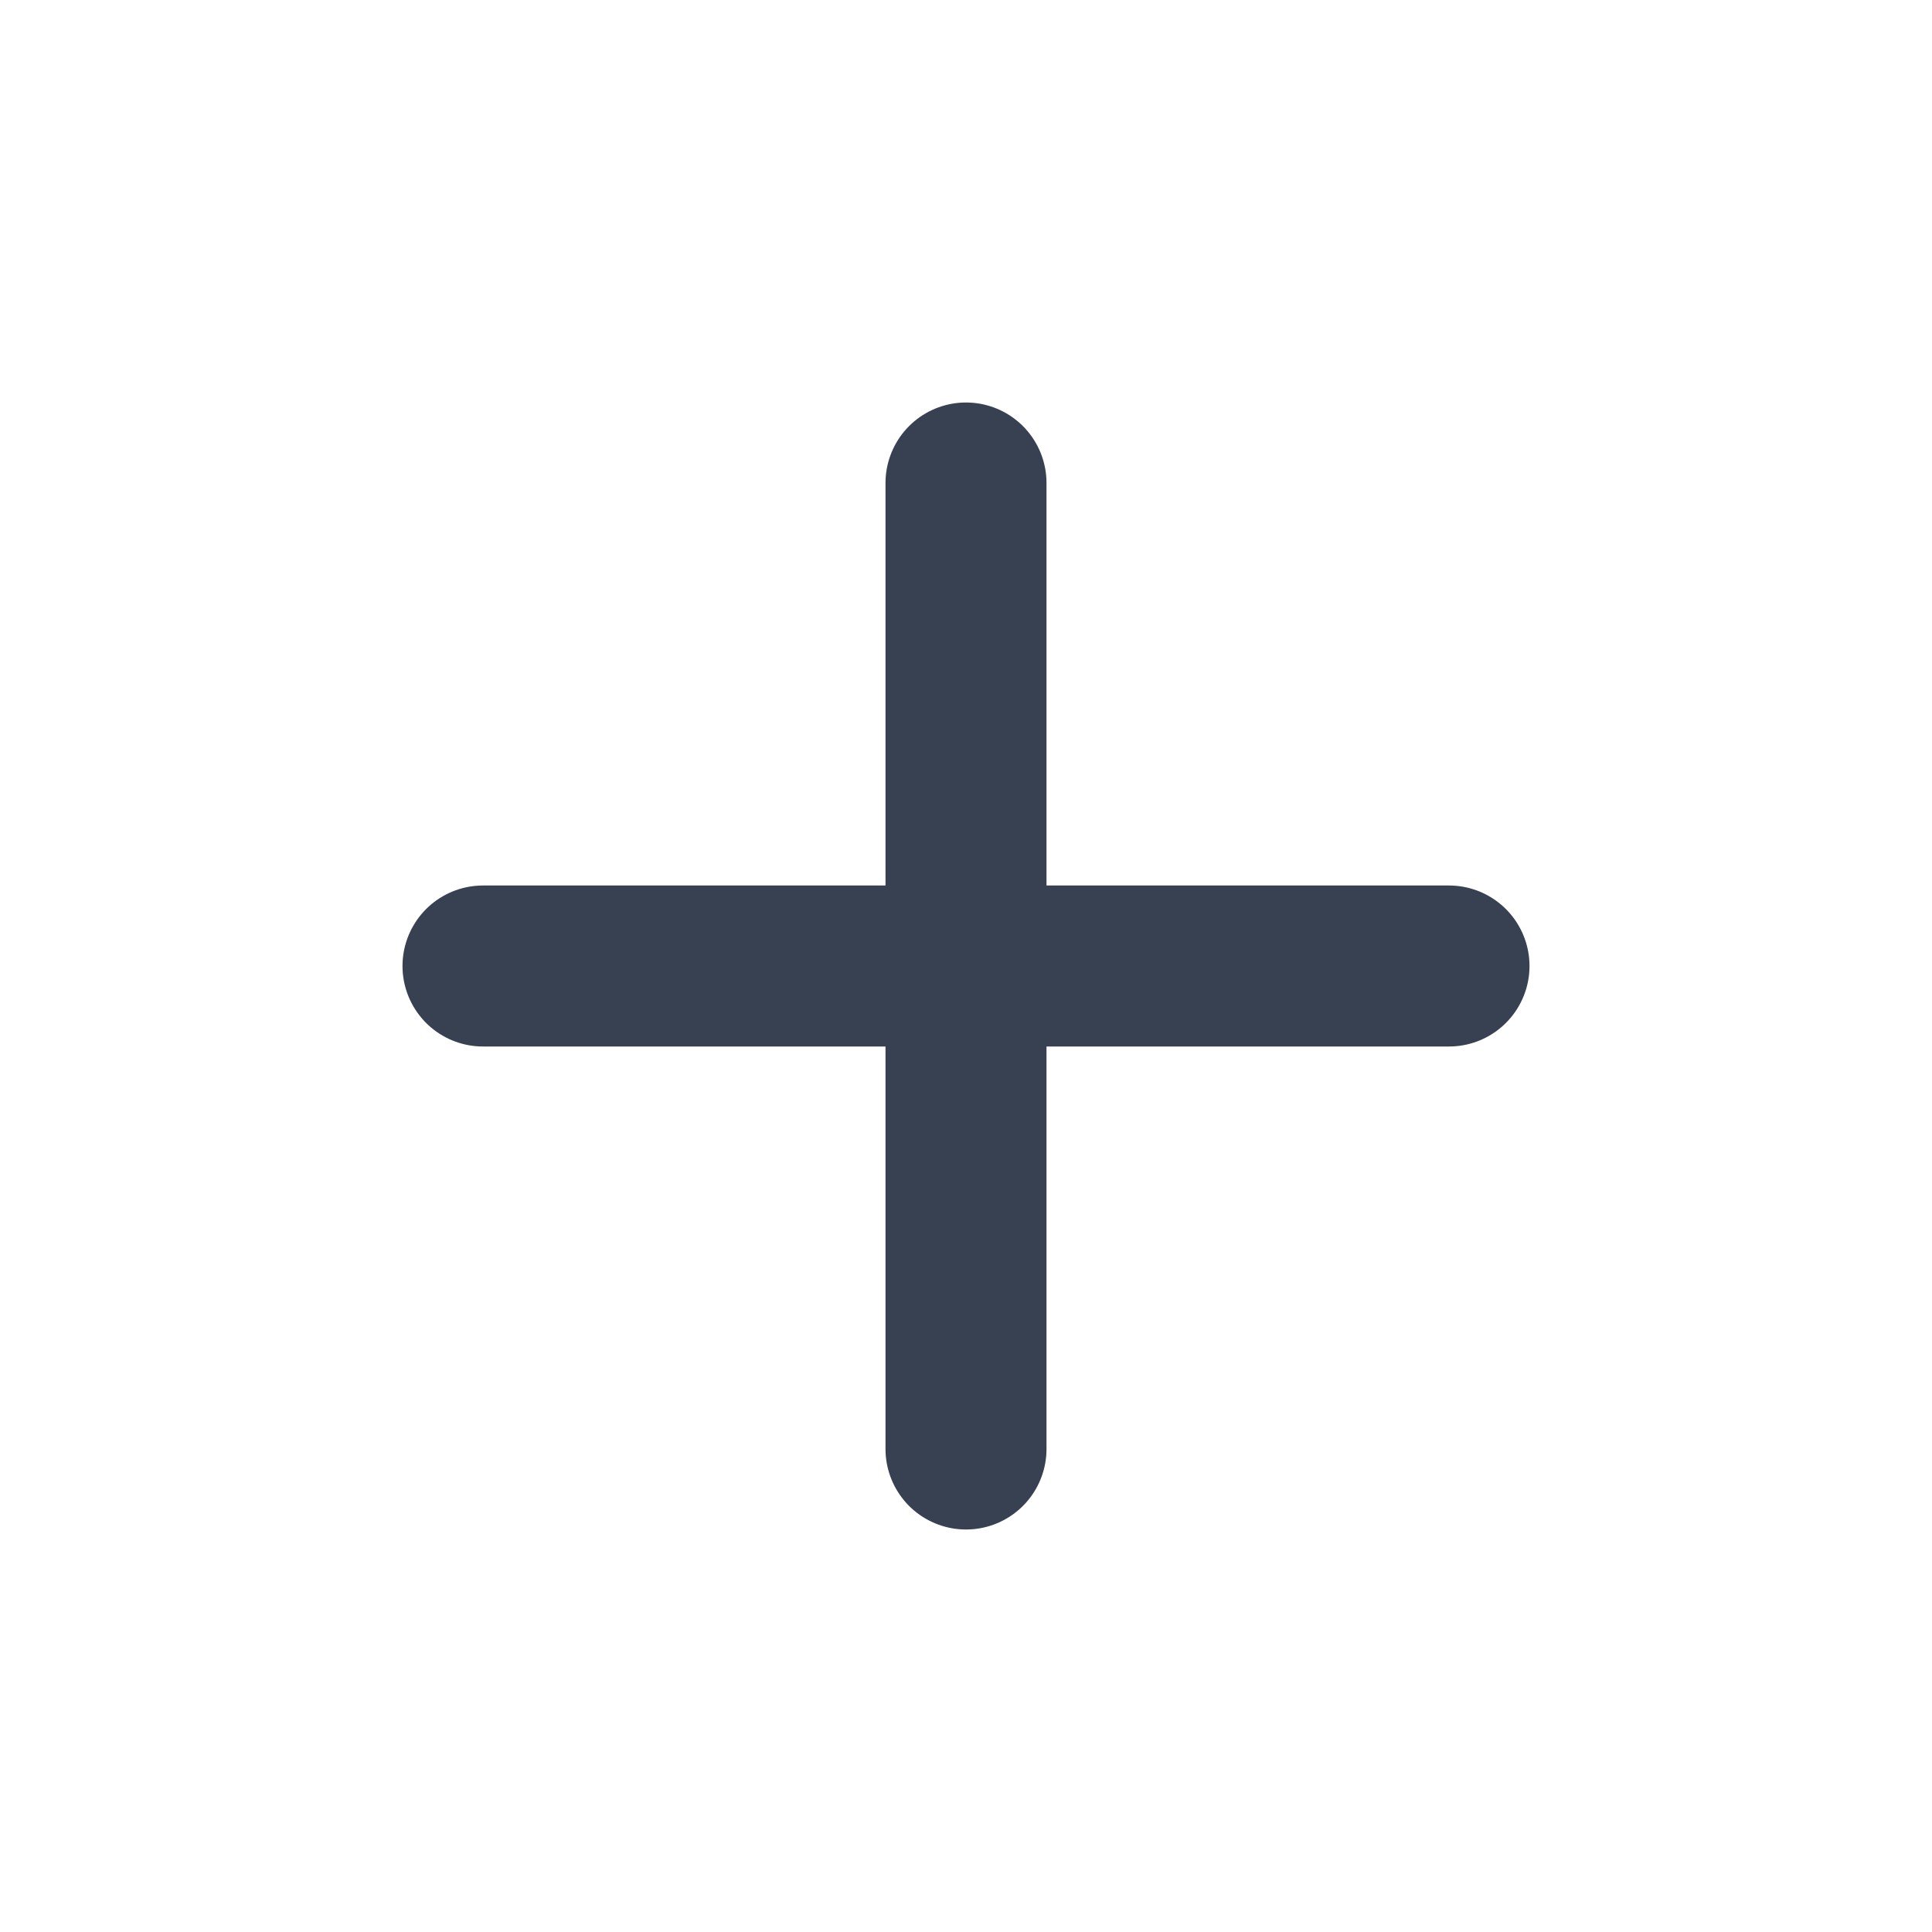
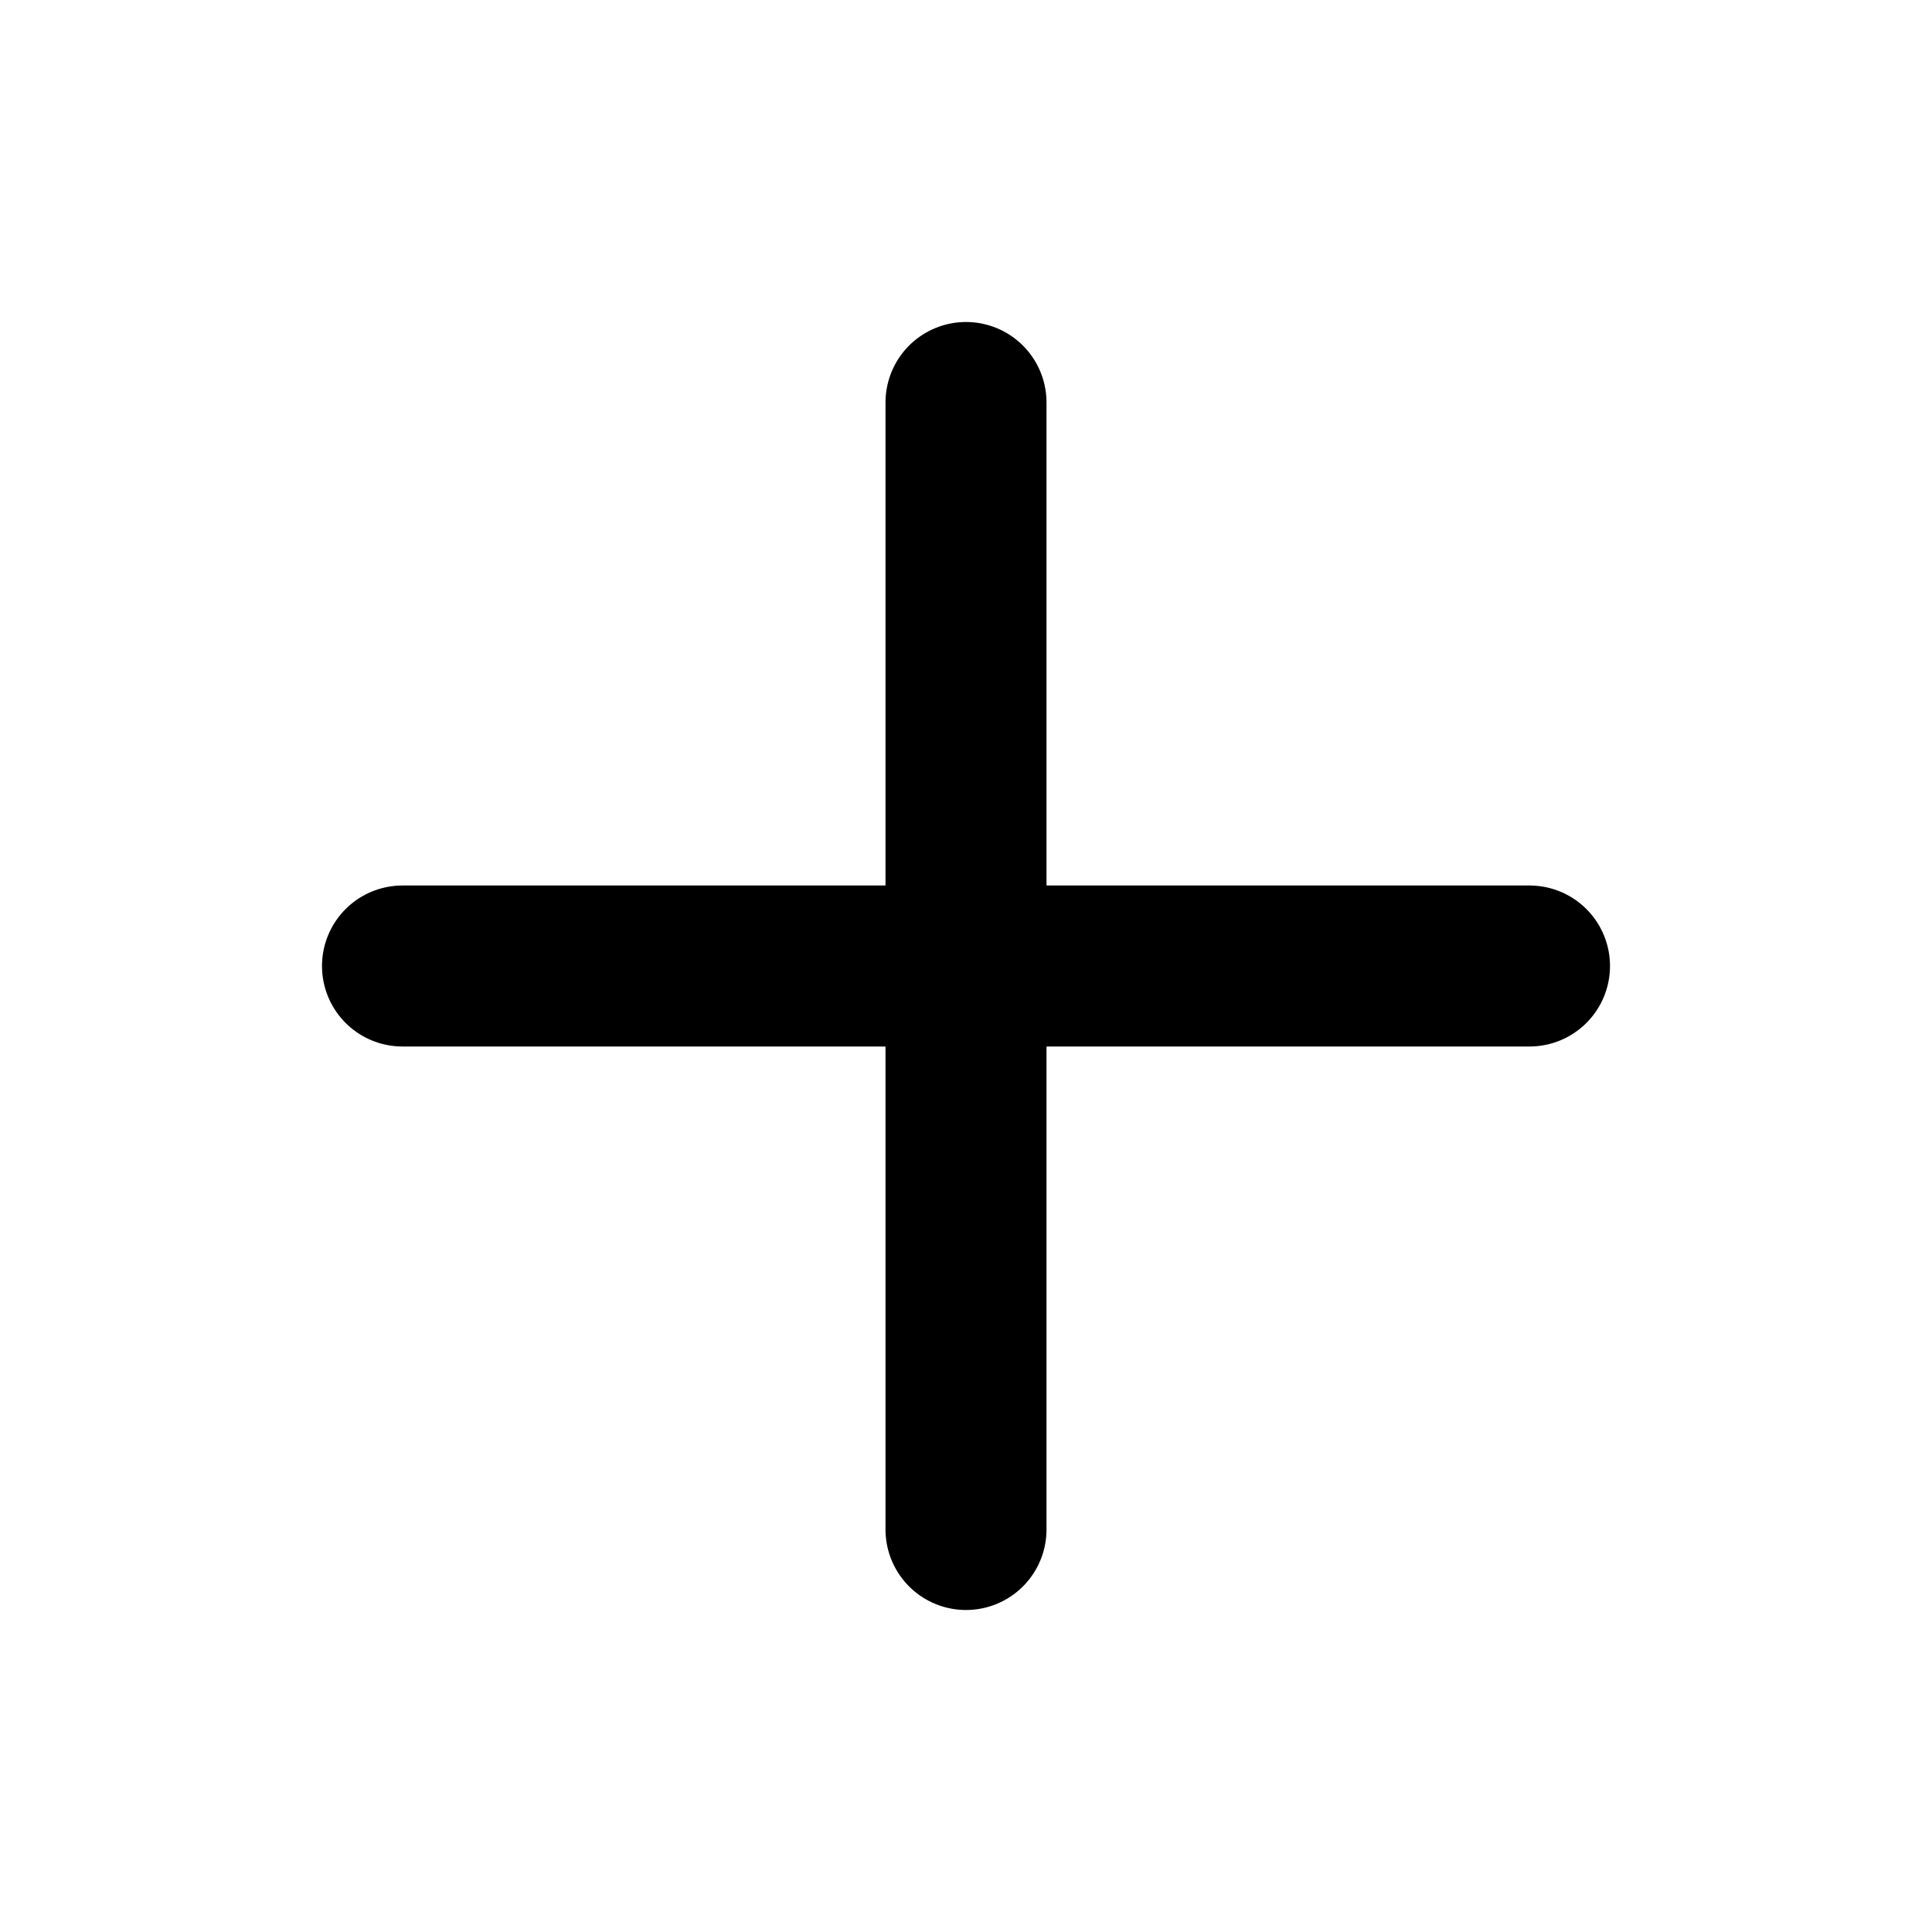
- <svg xmlns="http://www.w3.org/2000/svg" width="24" height="24" viewBox="0 0 24 24" fill="none">
-   <path d="M12 6V12M12 12V18M12 12H18M12 12L6 12" stroke="#374151" stroke-width="2" stroke-linecap="round" stroke-linejoin="round" />
+ <svg xmlns="http://www.w3.org/2000/svg" width="24" height="24" viewBox="0 0 24 24" fill="none" stroke="currentColor" stroke-width="2" stroke-linecap="round" stroke-linejoin="round" class="feather feather-plus">
+   <line x1="12" y1="5" x2="12" y2="19" />
+   <line x1="5" y1="12" x2="19" y2="12" />
</svg>
